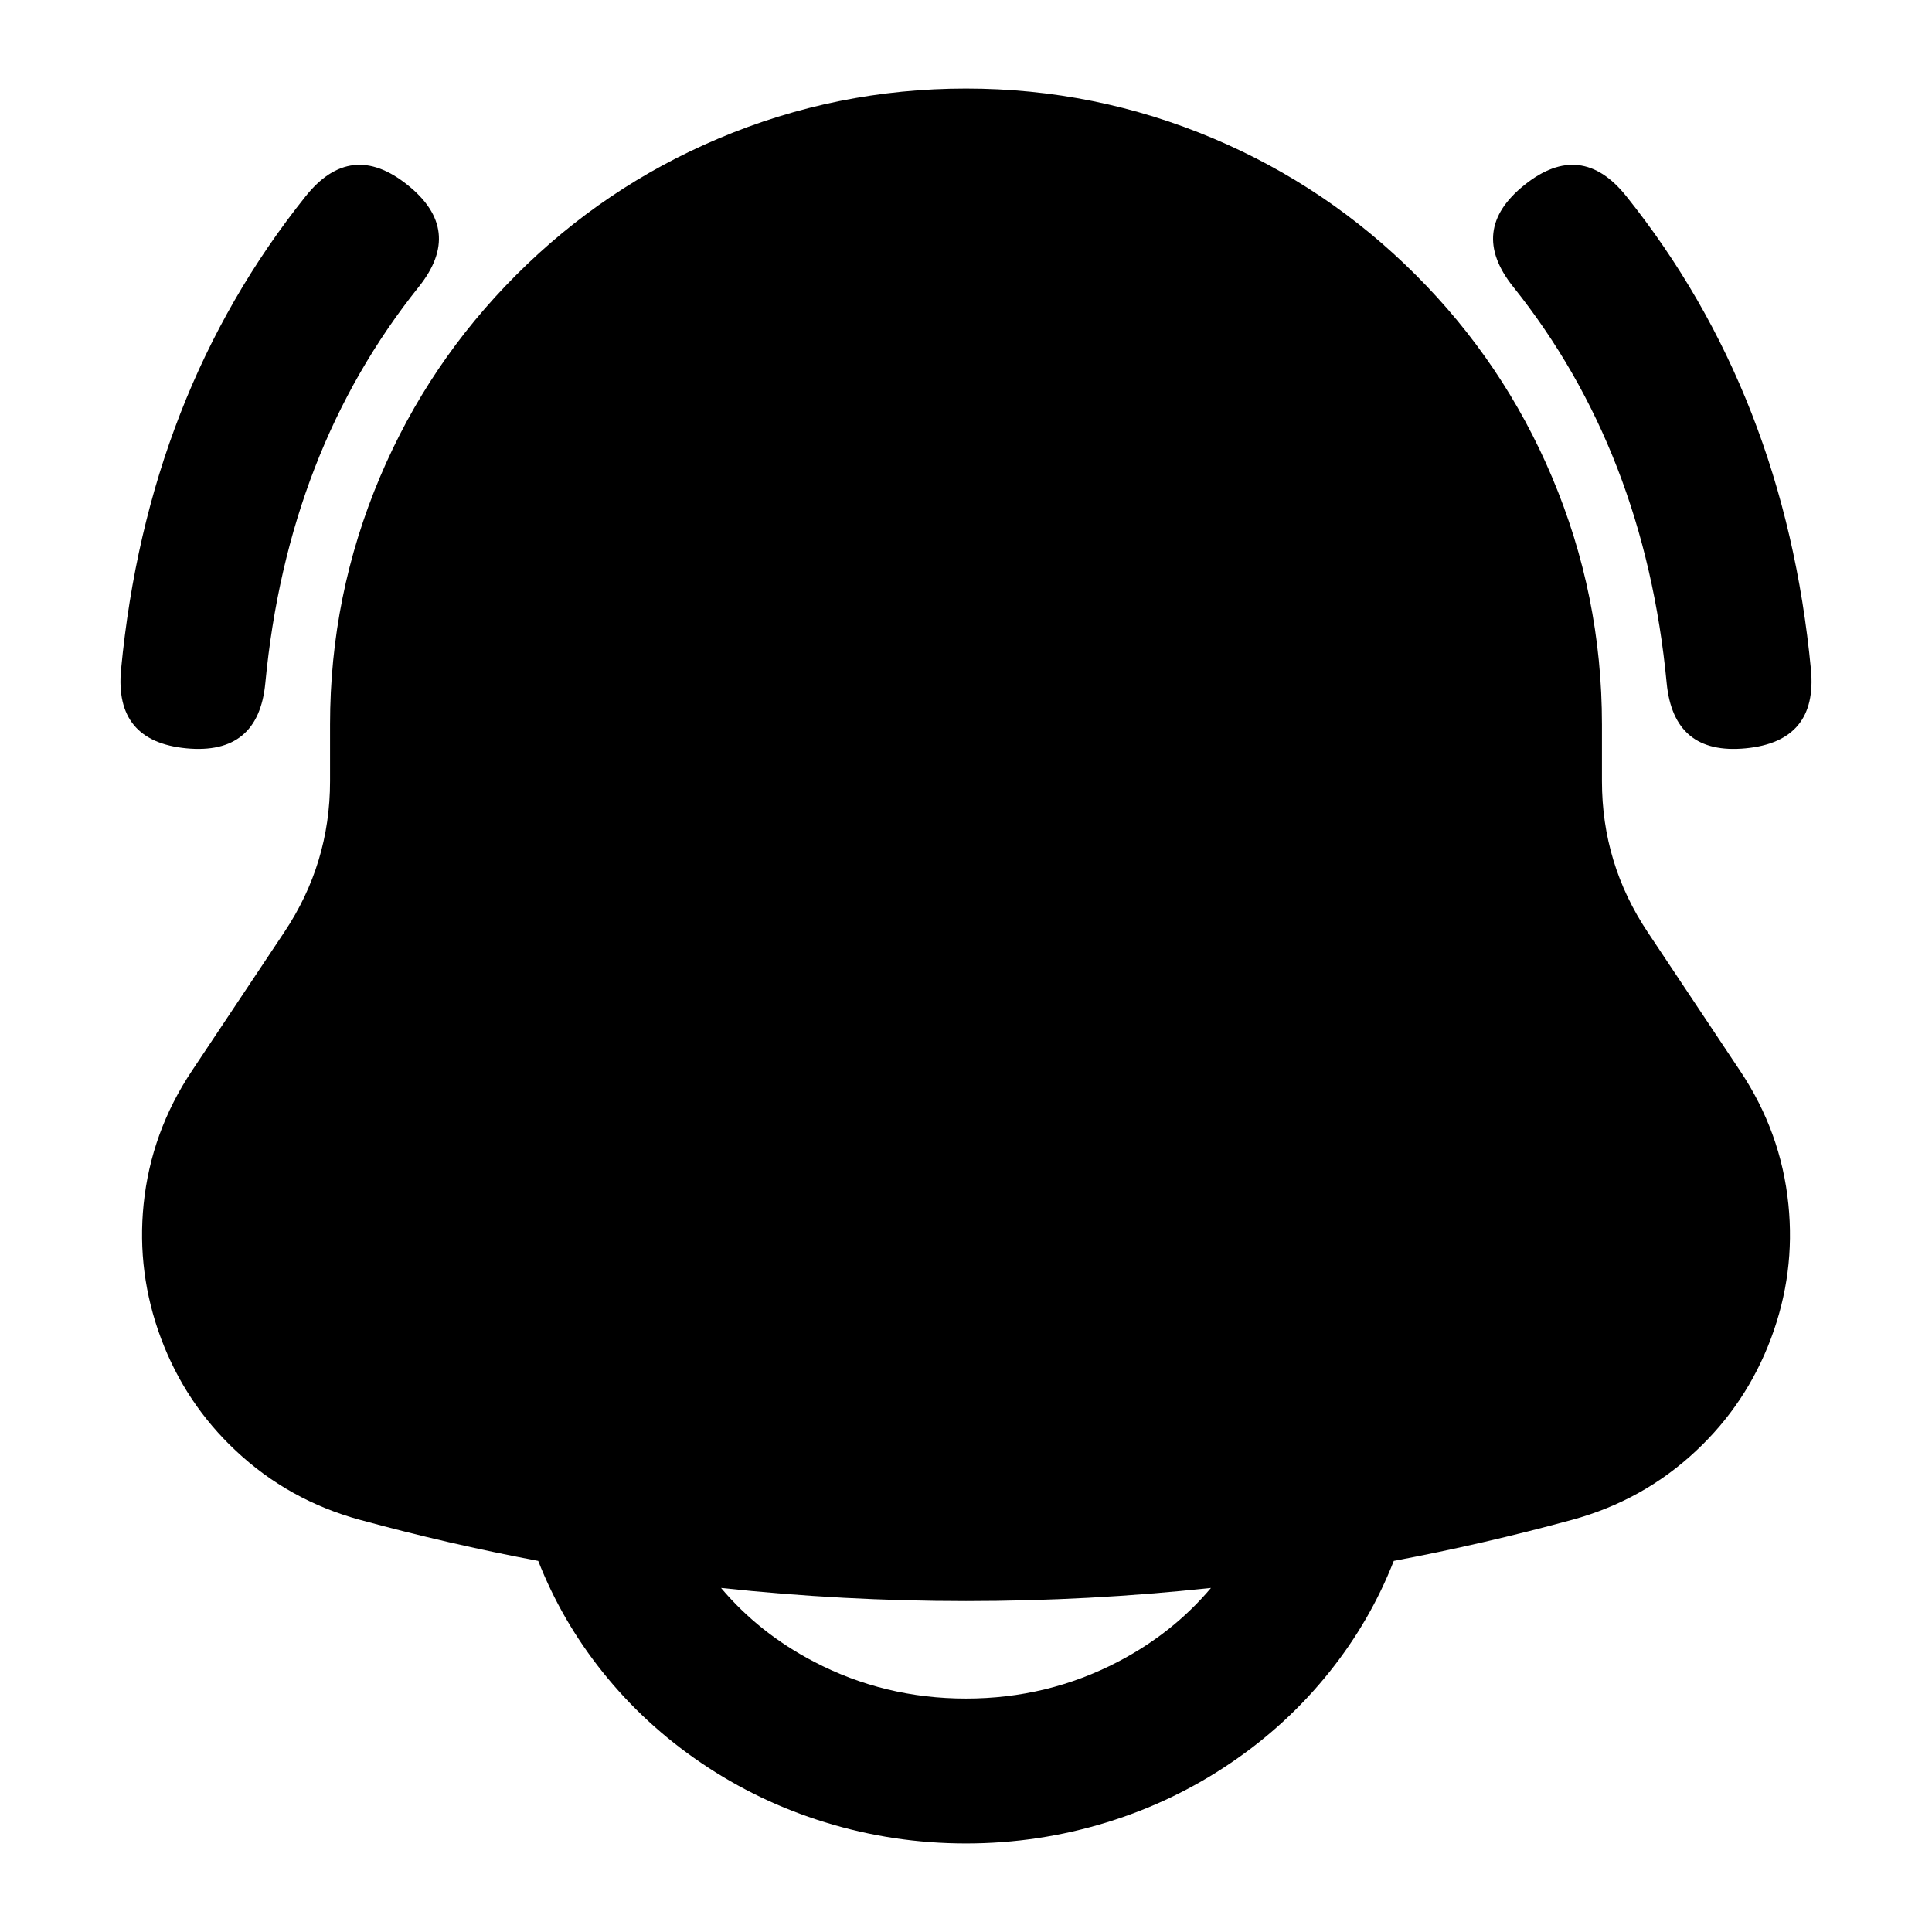
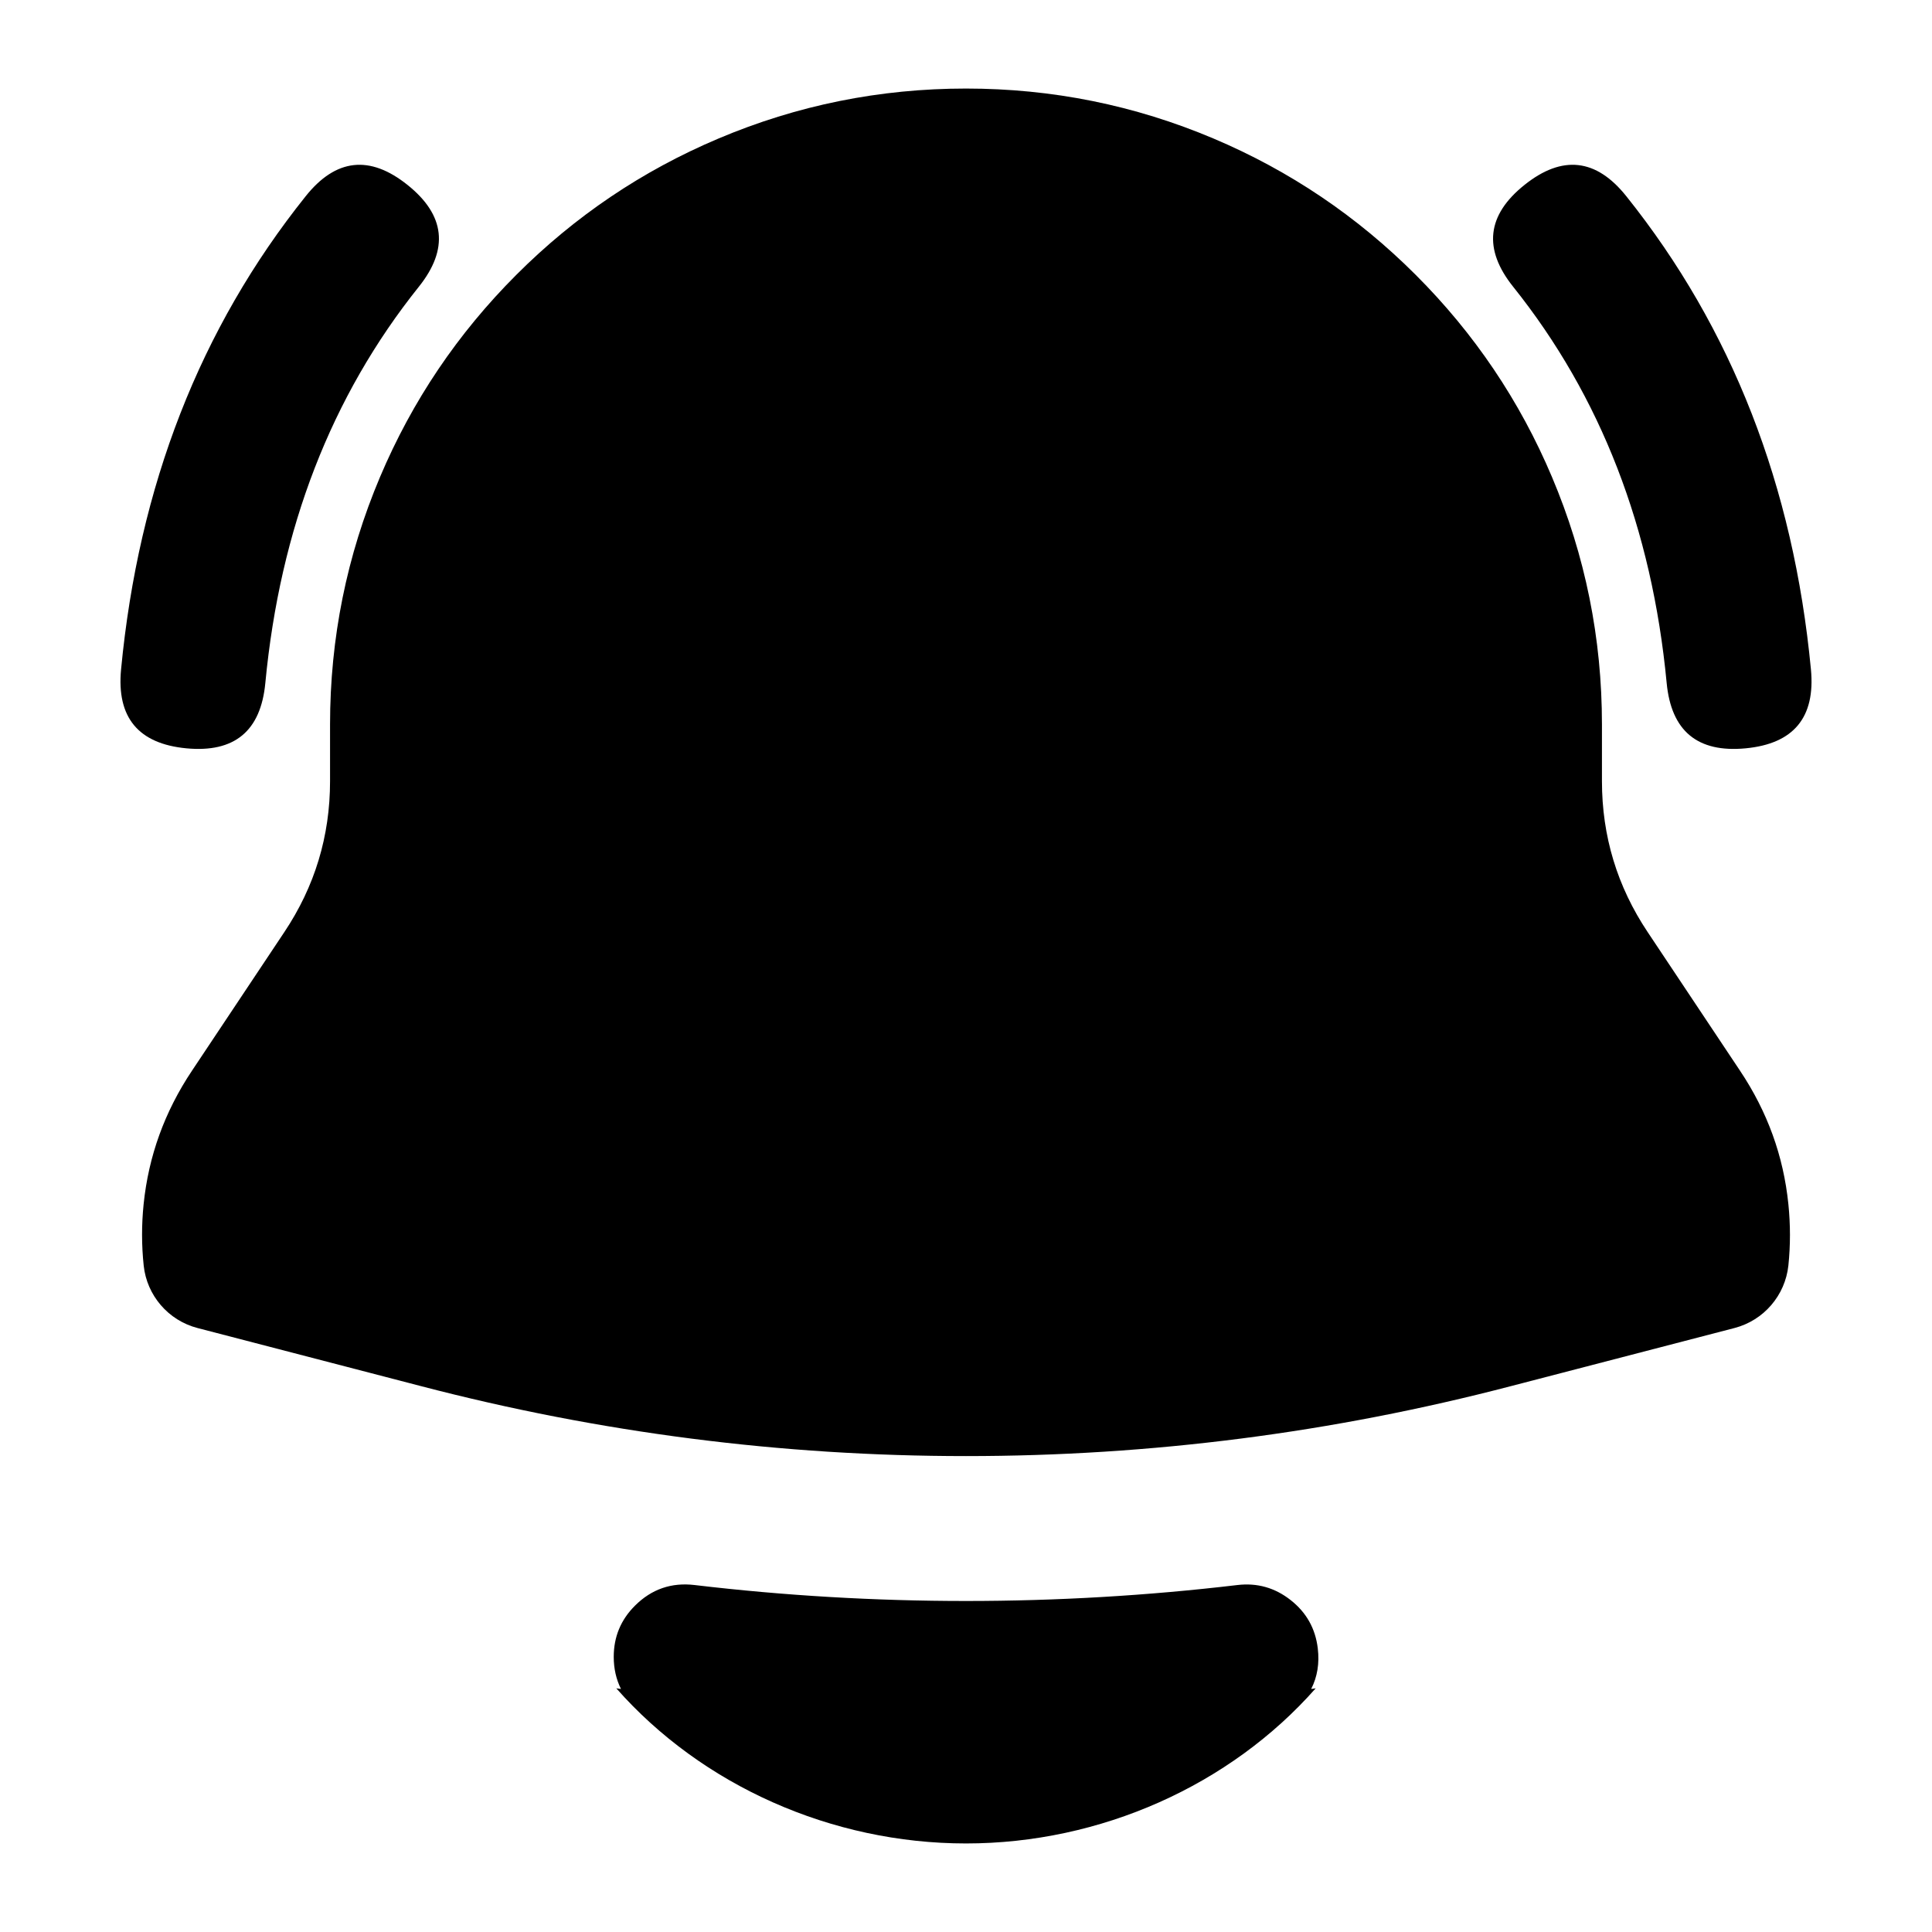
<svg viewBox="0 0 24 24" fill="none">
-   <path d="M4.721 5.925Q5.321 4.507 6.414 3.414Q7.507 2.32 8.925 1.721Q10.393 1.1 12 1.1Q13.607 1.1 15.075 1.721Q16.493 2.321 17.586 3.414Q18.68 4.507 19.279 5.925Q19.9 7.393 19.9 9V9.704Q19.9 10.728 20.468 11.579L21.616 13.302Q22.125 14.064 22.216 14.96Q22.304 15.814 22 16.626Q21.696 17.437 21.069 18.023Q20.412 18.639 19.528 18.88Q18.432 19.179 17.314 19.39Q17.023 20.134 16.517 20.767Q15.993 21.423 15.289 21.9Q14.579 22.382 13.752 22.637Q12.901 22.9 12 22.9Q11.099 22.9 10.248 22.637Q9.421 22.382 8.711 21.9Q8.007 21.423 7.483 20.767Q6.977 20.133 6.686 19.39Q5.568 19.179 4.472 18.88Q3.588 18.639 2.931 18.023Q2.304 17.437 2 16.626Q1.697 15.814 1.784 14.96Q1.876 14.064 2.384 13.302L3.532 11.579Q4.1 10.728 4.1 9.704V9Q4.1 7.393 4.721 5.925ZM1.504 8.315Q1.83 4.897 3.797 2.438Q4.078 2.086 4.395 2.051Q4.711 2.016 5.062 2.297Q5.765 2.859 5.203 3.562Q3.57 5.603 3.296 8.485Q3.211 9.381 2.315 9.296Q1.867 9.253 1.664 9.008Q1.461 8.763 1.504 8.315ZM20.704 8.485Q20.43 5.603 18.797 3.562Q18.235 2.859 18.938 2.297Q19.289 2.016 19.605 2.051Q19.922 2.086 20.203 2.438Q22.17 4.897 22.496 8.315Q22.539 8.763 22.336 9.008Q22.133 9.253 21.685 9.296Q21.237 9.339 20.992 9.136Q20.747 8.933 20.704 8.485ZM8.957 19.726Q9.431 20.288 10.112 20.643Q10.988 21.1 12 21.1Q13.012 21.1 13.888 20.643Q14.569 20.288 15.043 19.726Q12 20.052 8.957 19.726Z" fill="currentColor" />
+   <path d="M4.721 5.925Q5.321 4.507 6.414 3.414Q7.507 2.32 8.925 1.721Q10.393 1.1 12 1.1Q13.607 1.1 15.075 1.721Q16.493 2.321 17.586 3.414Q18.68 4.507 19.279 5.925Q19.9 7.393 19.9 9V9.704Q19.9 10.728 20.468 11.579L21.616 13.302C21.955 13.81 22.155 14.359 22.216 14.96Q22.255 15.343 22.216 15.72C22.176 16.093 21.91 16.402 21.547 16.497L18.773 17.218Q15.442 18.088 12 18.088Q8.558 18.088 5.226 17.218L2.453 16.497C2.091 16.403 1.824 16.093 1.785 15.721Q1.745 15.344 1.784 14.96C1.845 14.362 2.045 13.81 2.384 13.302L3.532 11.579Q4.1 10.728 4.1 9.704V9Q4.1 7.393 4.721 5.925ZM7.624 20.582Q7.624 20.209 7.888 19.946Q8.197 19.638 8.63 19.69C10.859 19.954 13.14 19.954 15.37 19.69Q15.74 19.646 16.033 19.877Q16.326 20.107 16.37 20.477Q16.403 20.755 16.288 20.981Q16.316 20.977 16.344 20.973C15.28 22.18 13.67 22.9 12 22.9C10.33 22.9 8.72 22.18 7.656 20.973Q7.684 20.977 7.714 20.981Q7.624 20.8 7.624 20.582ZM3.296 8.485Q3.211 9.381 2.315 9.296C1.718 9.239 1.447 8.912 1.504 8.315Q1.83 4.897 3.797 2.438C4.171 1.969 4.593 1.922 5.062 2.297Q5.765 2.859 5.203 3.562Q3.57 5.603 3.296 8.485ZM20.704 8.485Q20.43 5.603 18.797 3.562Q18.235 2.859 18.938 2.297C19.407 1.922 19.829 1.969 20.203 2.438Q22.17 4.897 22.496 8.315C22.553 8.912 22.282 9.239 21.685 9.296C21.088 9.353 20.761 9.082 20.704 8.485Z" fill="currentColor" />
</svg>
